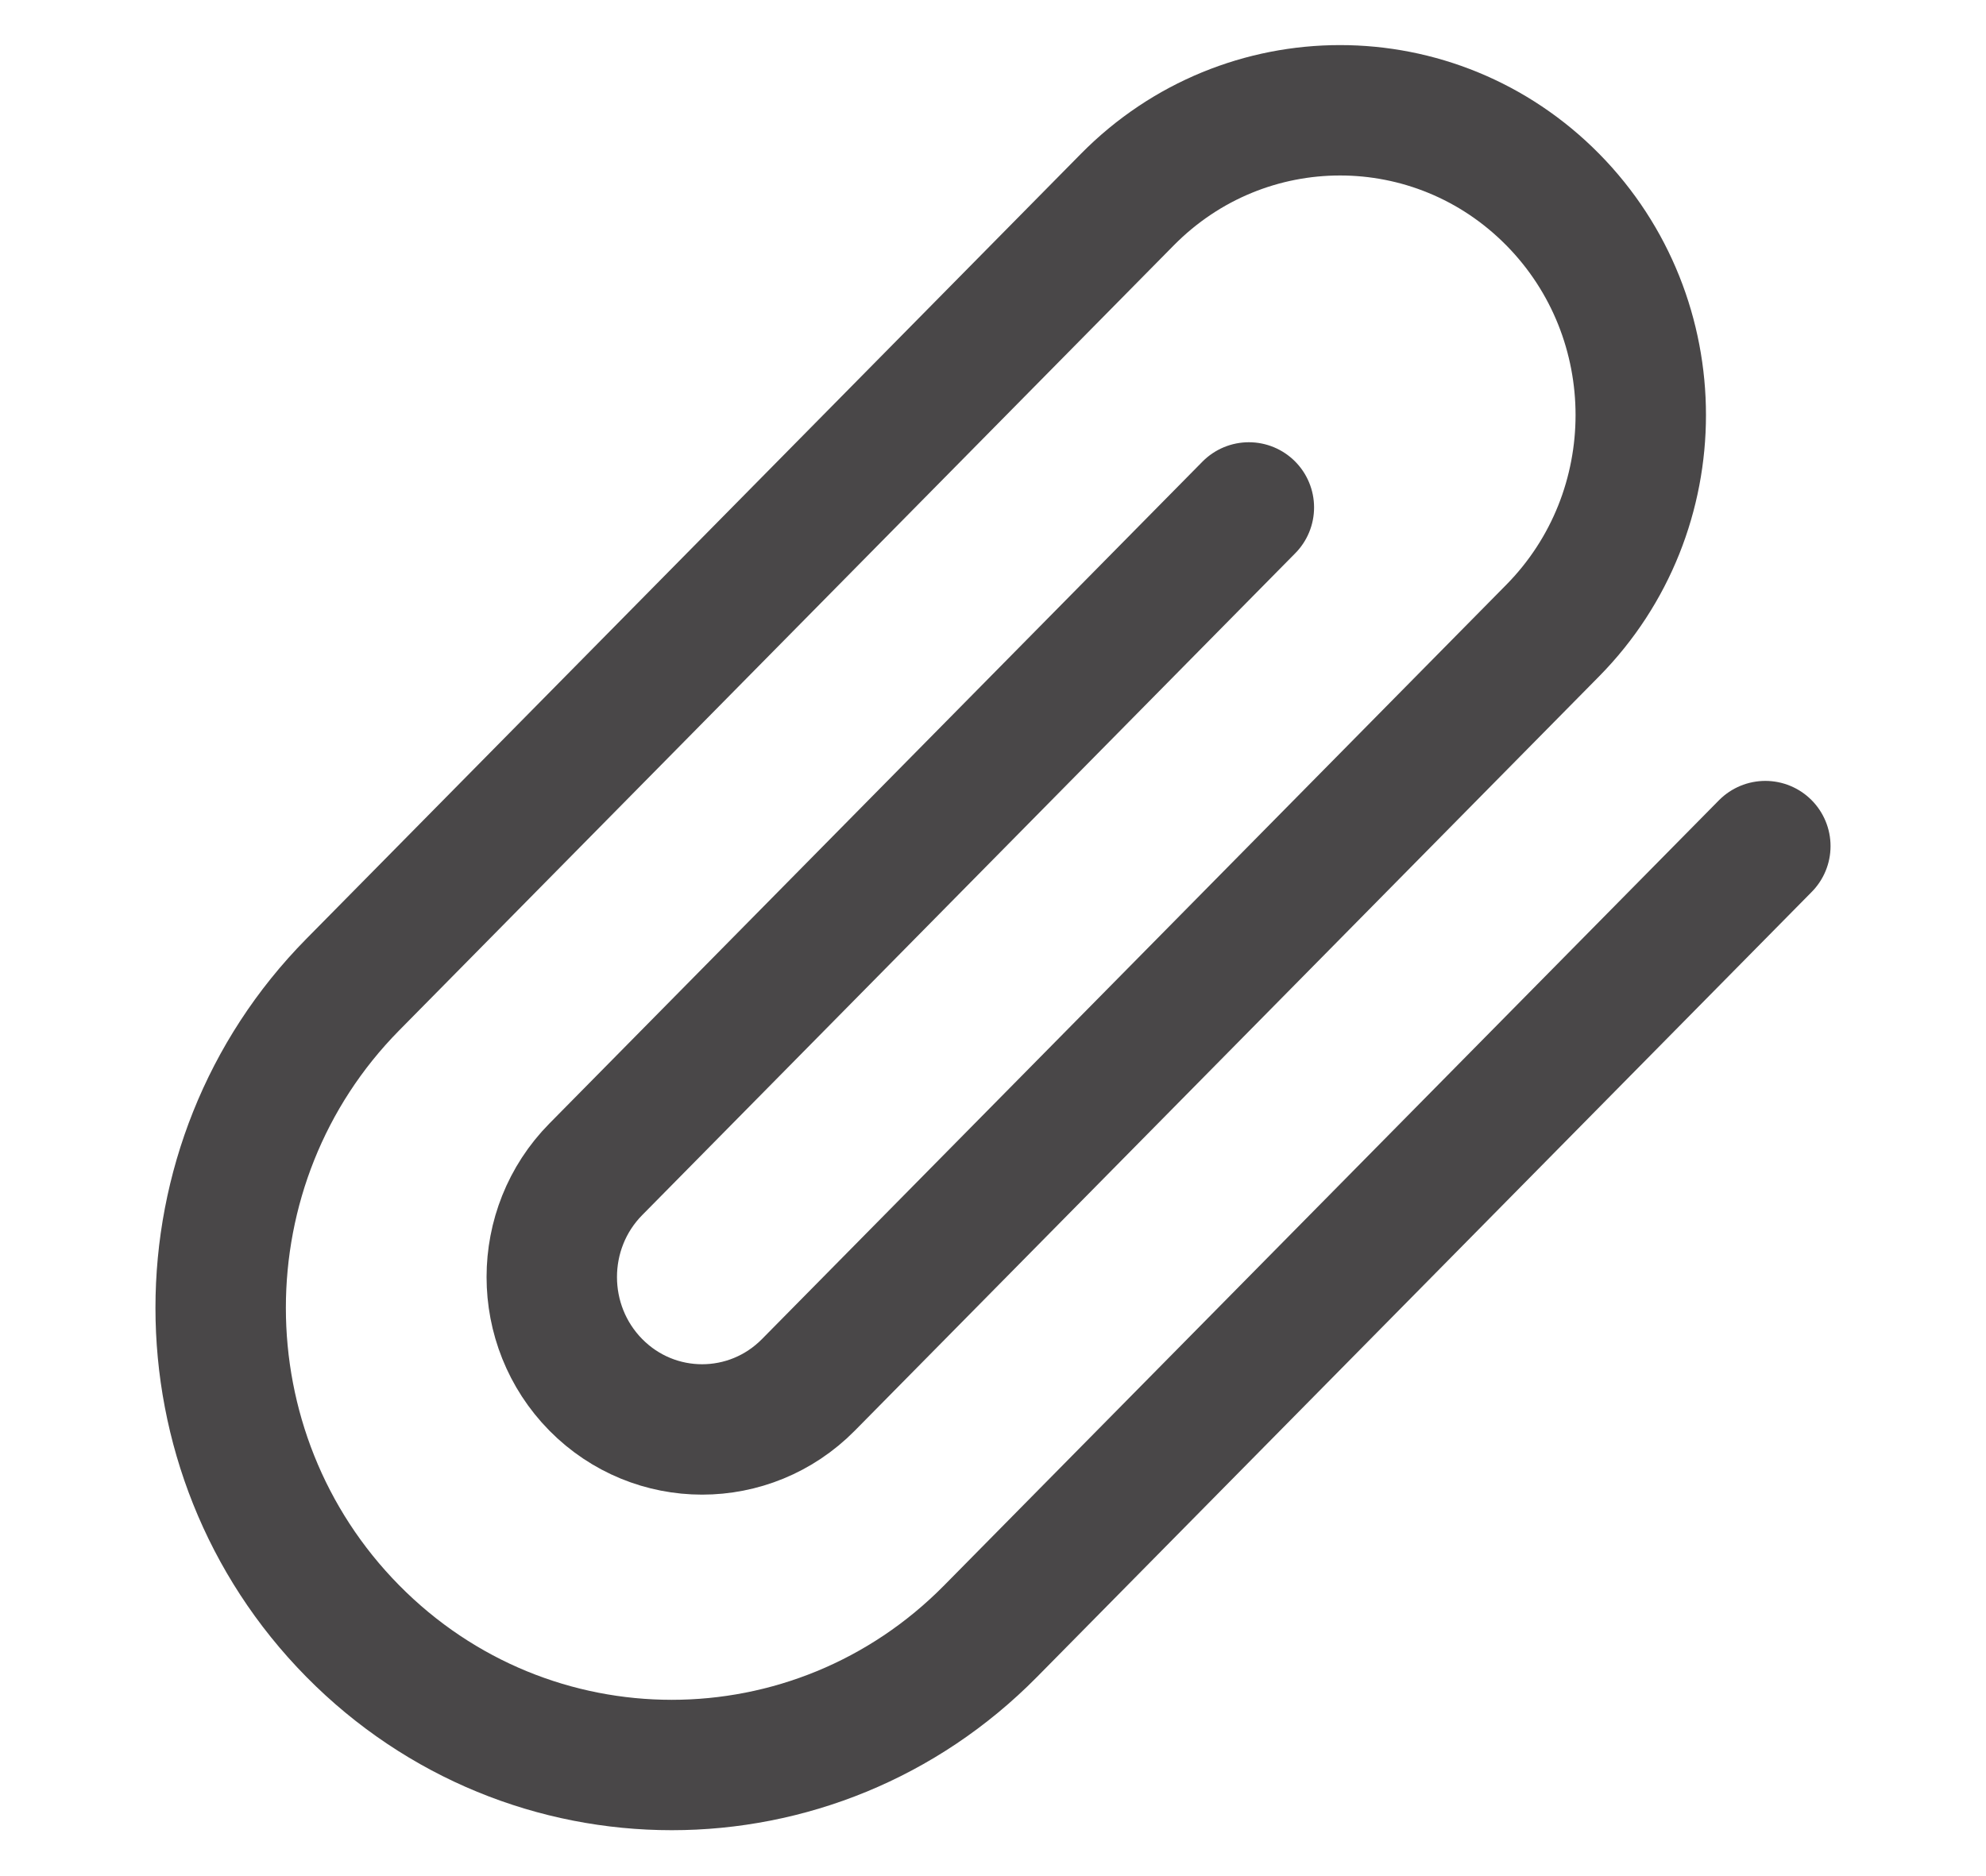
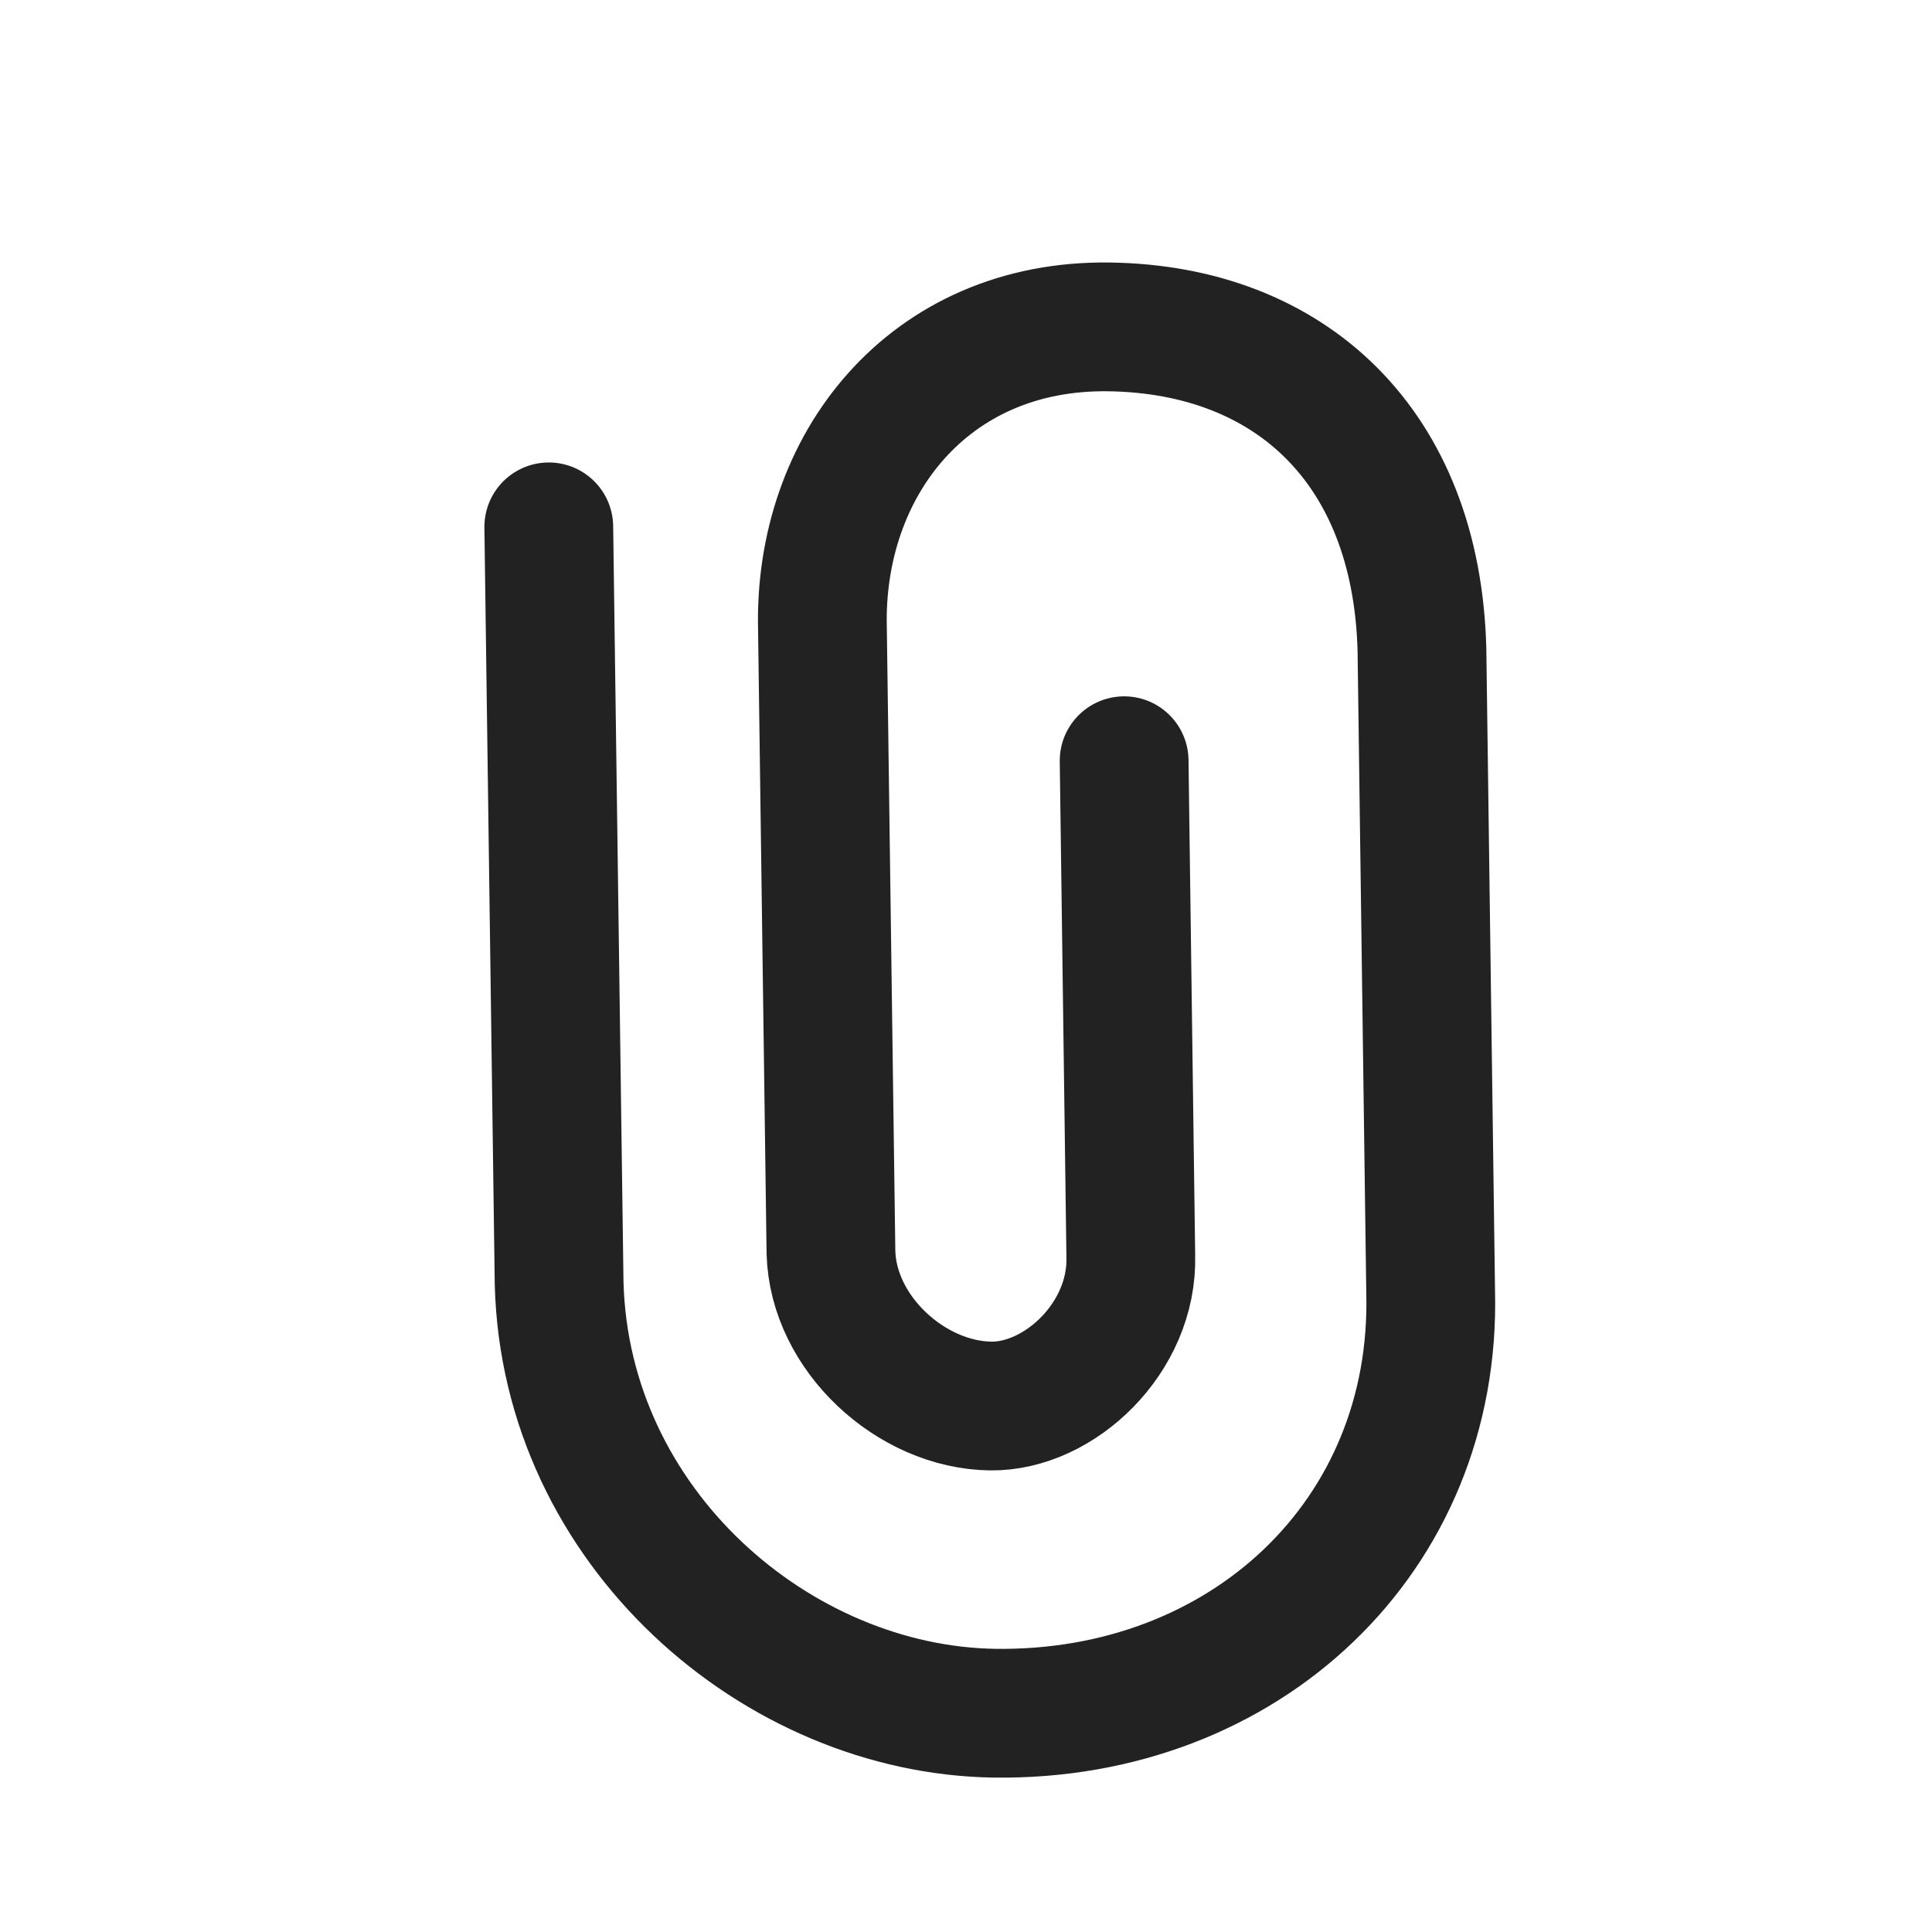
- <svg xmlns="http://www.w3.org/2000/svg" width="18" height="17" viewBox="0 0 18 17" fill="none">
-   <path d="M16 7.67L8.979 14.786C7.383 16.405 4.794 16.405 3.197 14.786C1.601 13.168 1.601 10.544 3.197 8.926L10.218 1.809C11.283 0.73 13.008 0.73 14.073 1.809C15.137 2.888 15.137 4.637 14.073 5.716L7.327 12.554C6.795 13.093 5.932 13.093 5.4 12.554C4.868 12.014 4.868 11.139 5.4 10.6L11.319 4.6" stroke="#494748" stroke-width="1.182" stroke-linecap="round" stroke-linejoin="round" />
+ <svg xmlns="http://www.w3.org/2000/svg" width="20" height="20" viewBox="0 0 20 20" fill="none">
+   <path d="M5.681 5.454L5.788 13.283C5.853 15.815 8.046 17.703 10.297 17.735C12.882 17.77 14.875 15.904 14.81 13.372L14.72 6.726C14.665 4.616 13.352 3.41 11.481 3.384C9.609 3.358 8.471 4.823 8.514 6.51L8.602 12.963C8.624 13.807 9.435 14.544 10.254 14.555C10.965 14.565 11.728 13.849 11.706 13.005L11.637 7.875" stroke="#222222" stroke-width="1.333" stroke-linecap="round" stroke-linejoin="round" />
</svg>
